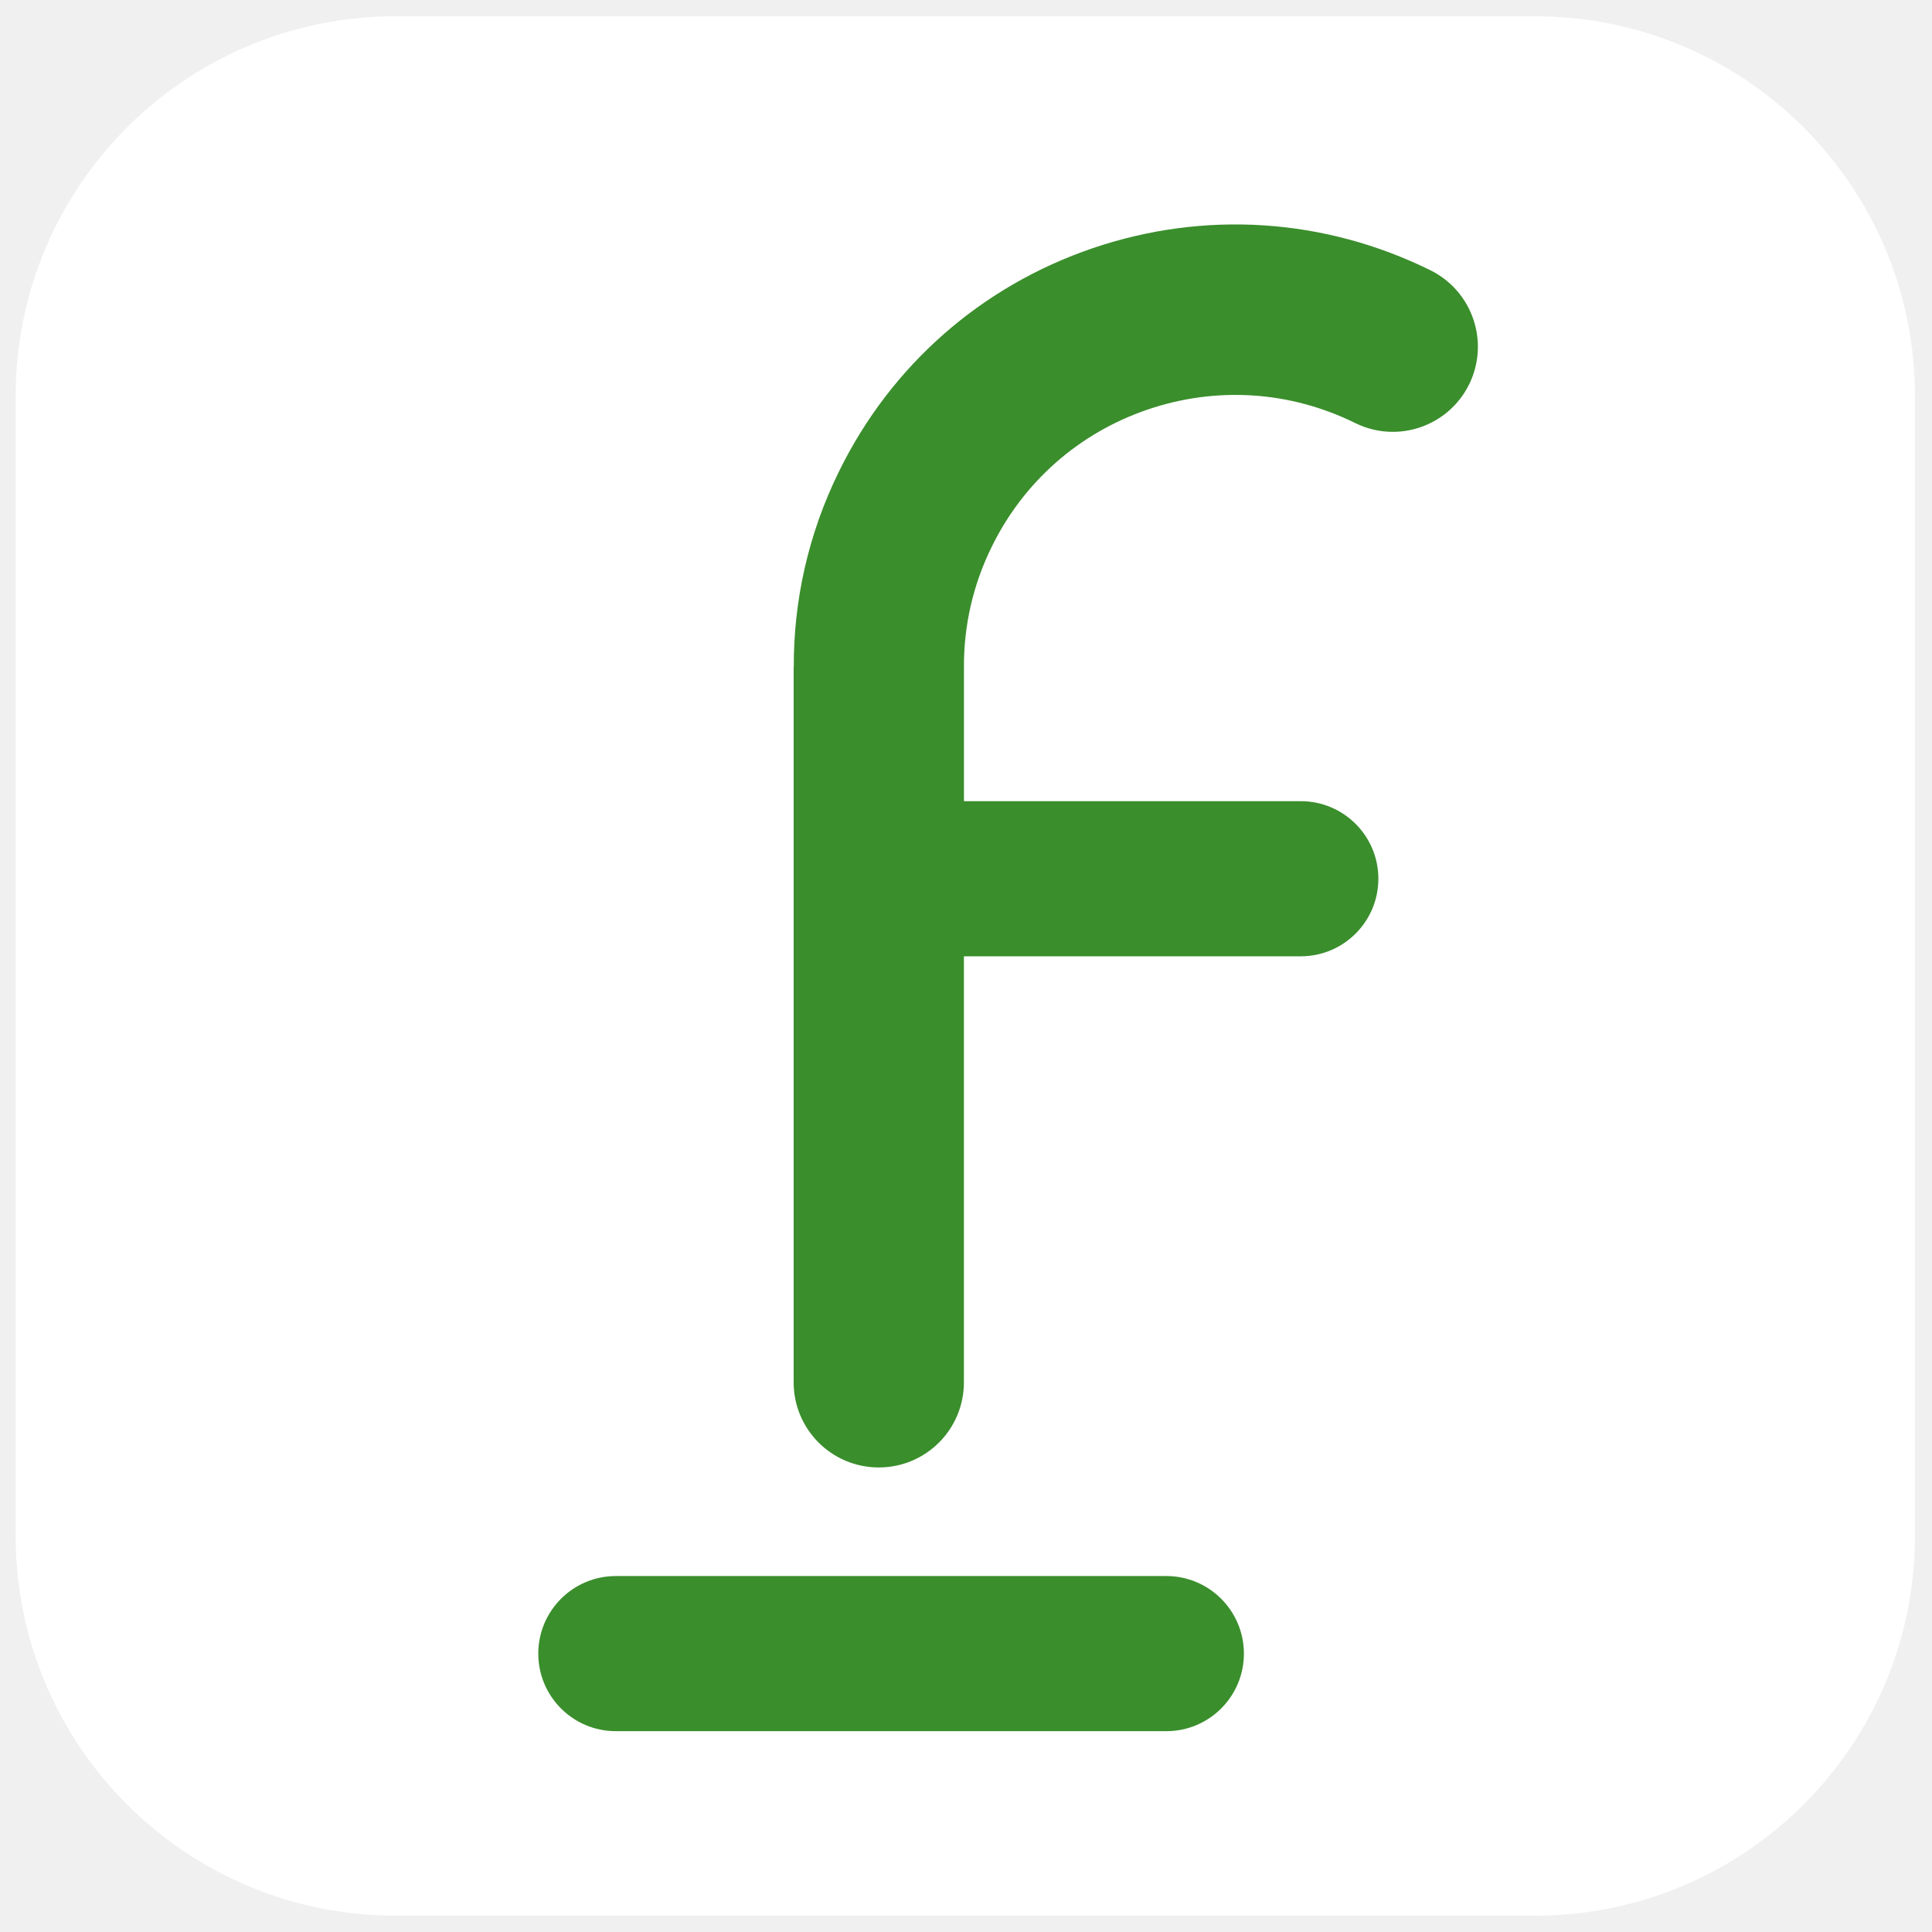
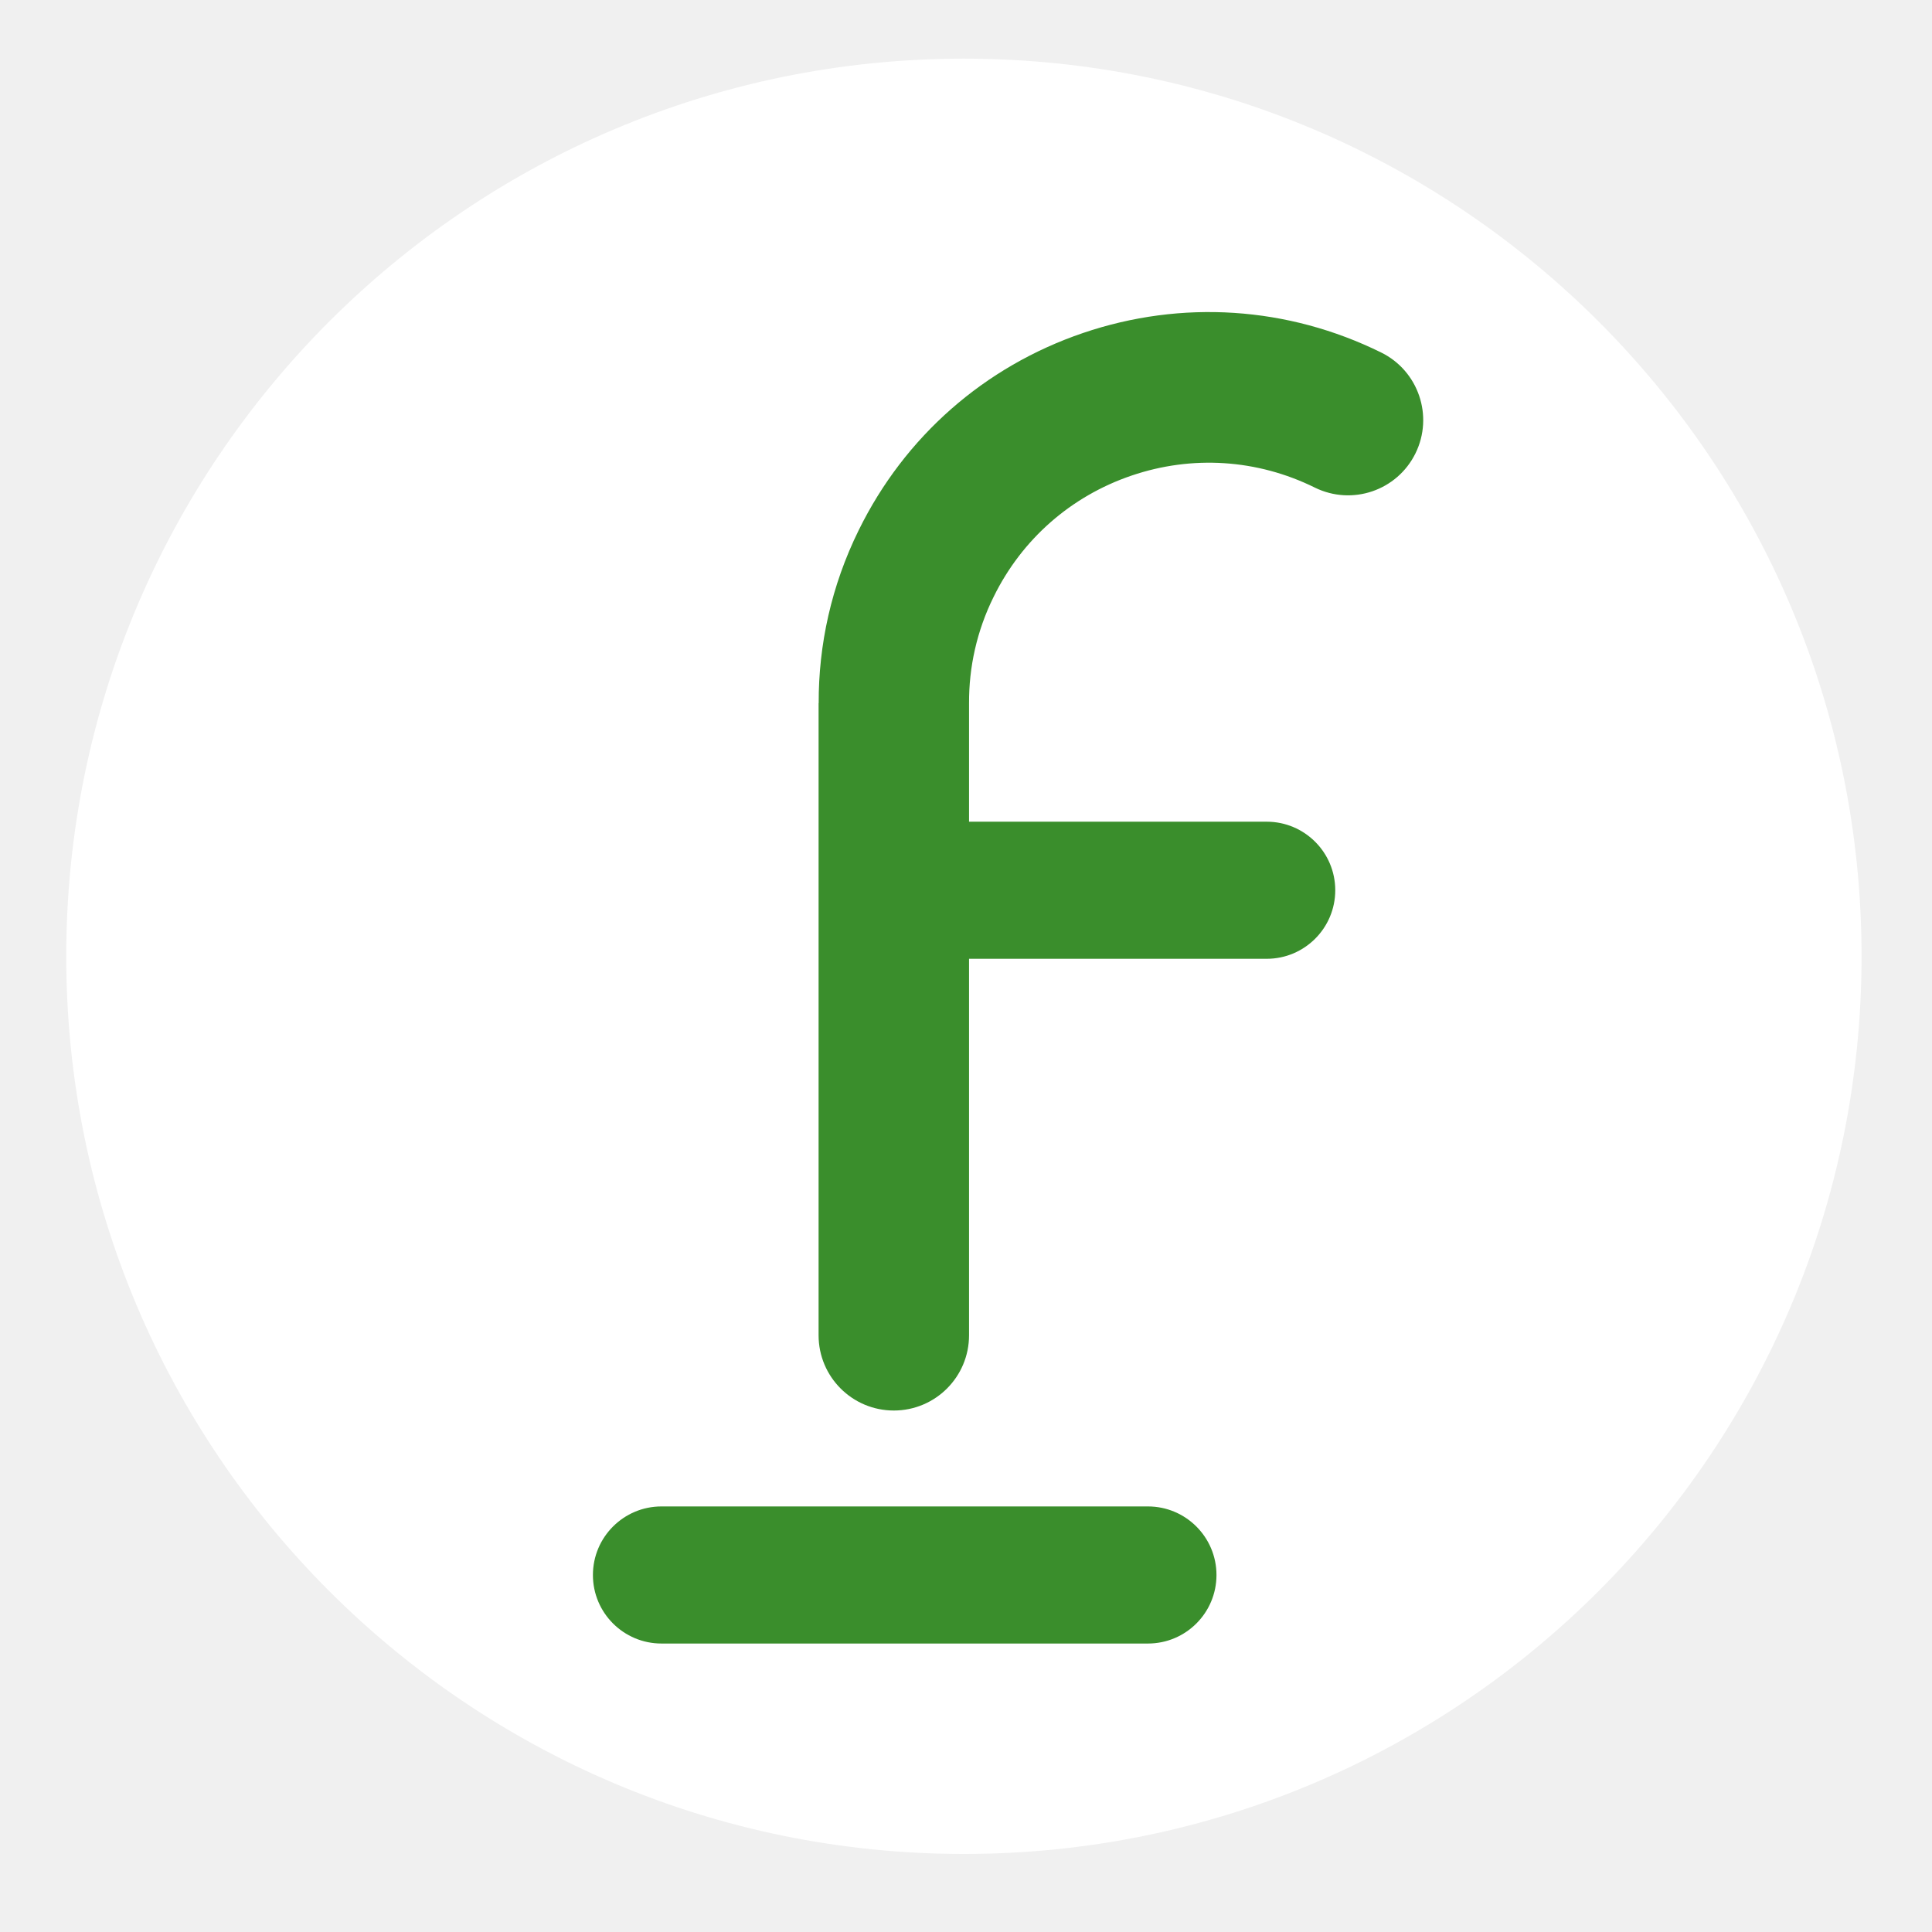
<svg xmlns="http://www.w3.org/2000/svg" version="1.1" id="Livello_1" x="0px" y="0px" width="96px" height="96px" viewBox="0 0 96 96" enable-background="new 0 0 96 96" xml:space="preserve">
-   <path fill="#FFFFFF" d="M95.154,76.313c0,10.424-8.449,18.875-18.875,18.875H19.654c-10.424,0-18.875-8.451-18.875-18.875V19.684  C0.779,9.26,9.23,0.809,19.654,0.809h56.625c10.426,0,18.875,8.451,18.875,18.875V76.313z" />
-   <path fill="#3A8E2C" d="M57.956,78.313H30.601c-2.127,0-3.854,1.726-3.854,3.854c0,2.13,1.726,3.854,3.854,3.854h27.355  c2.127,0,3.853-1.725,3.853-3.854C61.808,80.038,60.081,78.313,57.956,78.313" />
-   <path fill="#3A8E2C" d="M47.896,47.518v21.17c0,2.338-1.892,4.229-4.23,4.229c-2.338,0-4.23-1.893-4.23-4.229V33.146h0.006  c-0.011-3.273,0.708-6.595,2.249-9.725c2.585-5.265,7.066-9.203,12.615-11.092c5.551-1.885,11.508-1.496,16.768,1.099  c2.096,1.035,2.957,3.574,1.927,5.669c-1.033,2.096-3.564,2.957-5.661,1.924c-3.232-1.594-6.893-1.834-10.307-0.673  c-3.41,1.161-6.166,3.581-7.752,6.816c-0.951,1.924-1.393,3.969-1.383,5.982v6.664h16.738c2.126,0,3.854,1.725,3.854,3.854  s-1.729,3.854-3.854,3.854H47.896z" />
+   <circle fill="#FFFFFF" cx="47.896" cy="47.518" r="44.604" />
+   <path fill="#3A8E2C" d="M57.041,74.854H32.868c-1.88,0-3.406,1.526-3.406,3.407s1.525,3.405,3.406,3.405h24.173  c1.88,0,3.405-1.524,3.405-3.405C60.446,76.38,58.919,74.854,57.041,74.854" />
+   <path fill="#3A8E2C" d="M48.151,47.643V66.35c0,2.065-1.672,3.738-3.738,3.738c-2.065,0-3.738-1.674-3.738-3.738V34.942h0.005  c-0.01-2.892,0.625-5.828,1.987-8.594c2.285-4.653,6.245-8.133,11.148-9.802c4.904-1.666,10.169-1.322,14.817,0.971  c1.852,0.914,2.613,3.158,1.702,5.01c-0.913,1.852-3.148,2.613-5.003,1.7c-2.856-1.409-6.09-1.621-9.106-0.595  c-3.014,1.026-5.449,3.165-6.851,6.023c-0.842,1.7-1.231,3.507-1.223,5.286v5.889h14.792c1.878,0,3.405,1.524,3.405,3.406  c0,1.881-1.527,3.406-3.405,3.406H48.151z" />
</svg>
